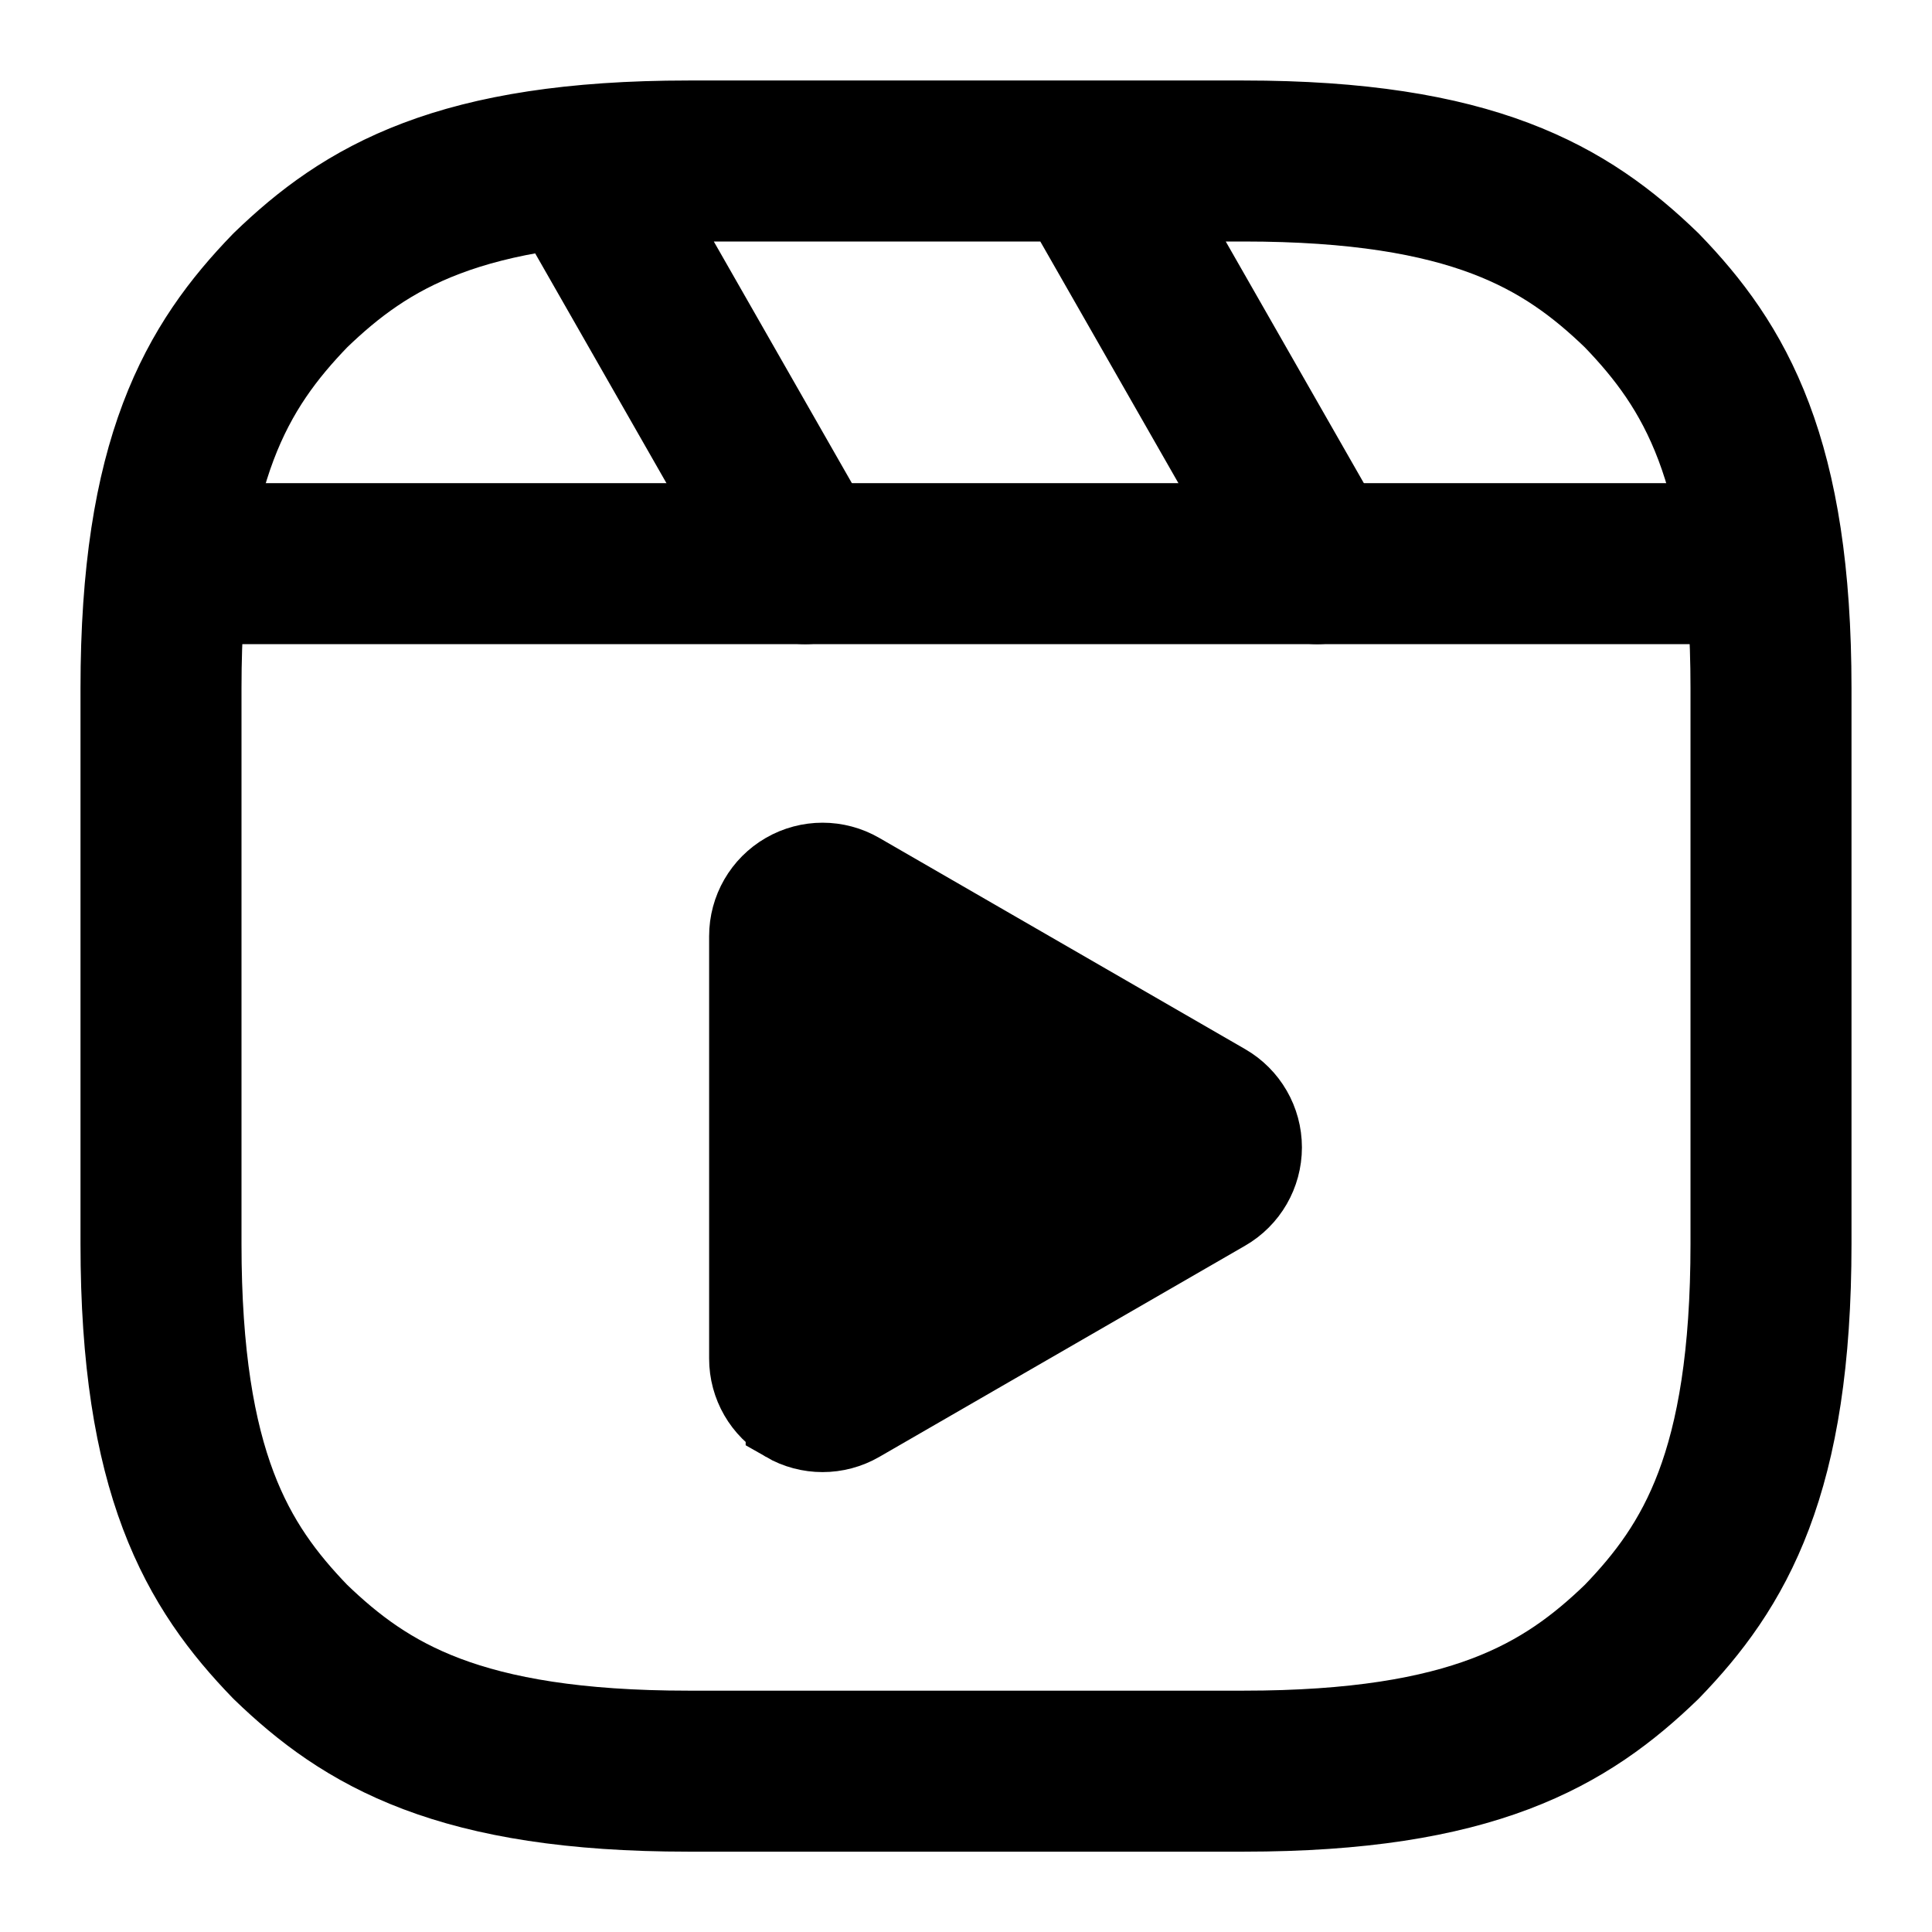
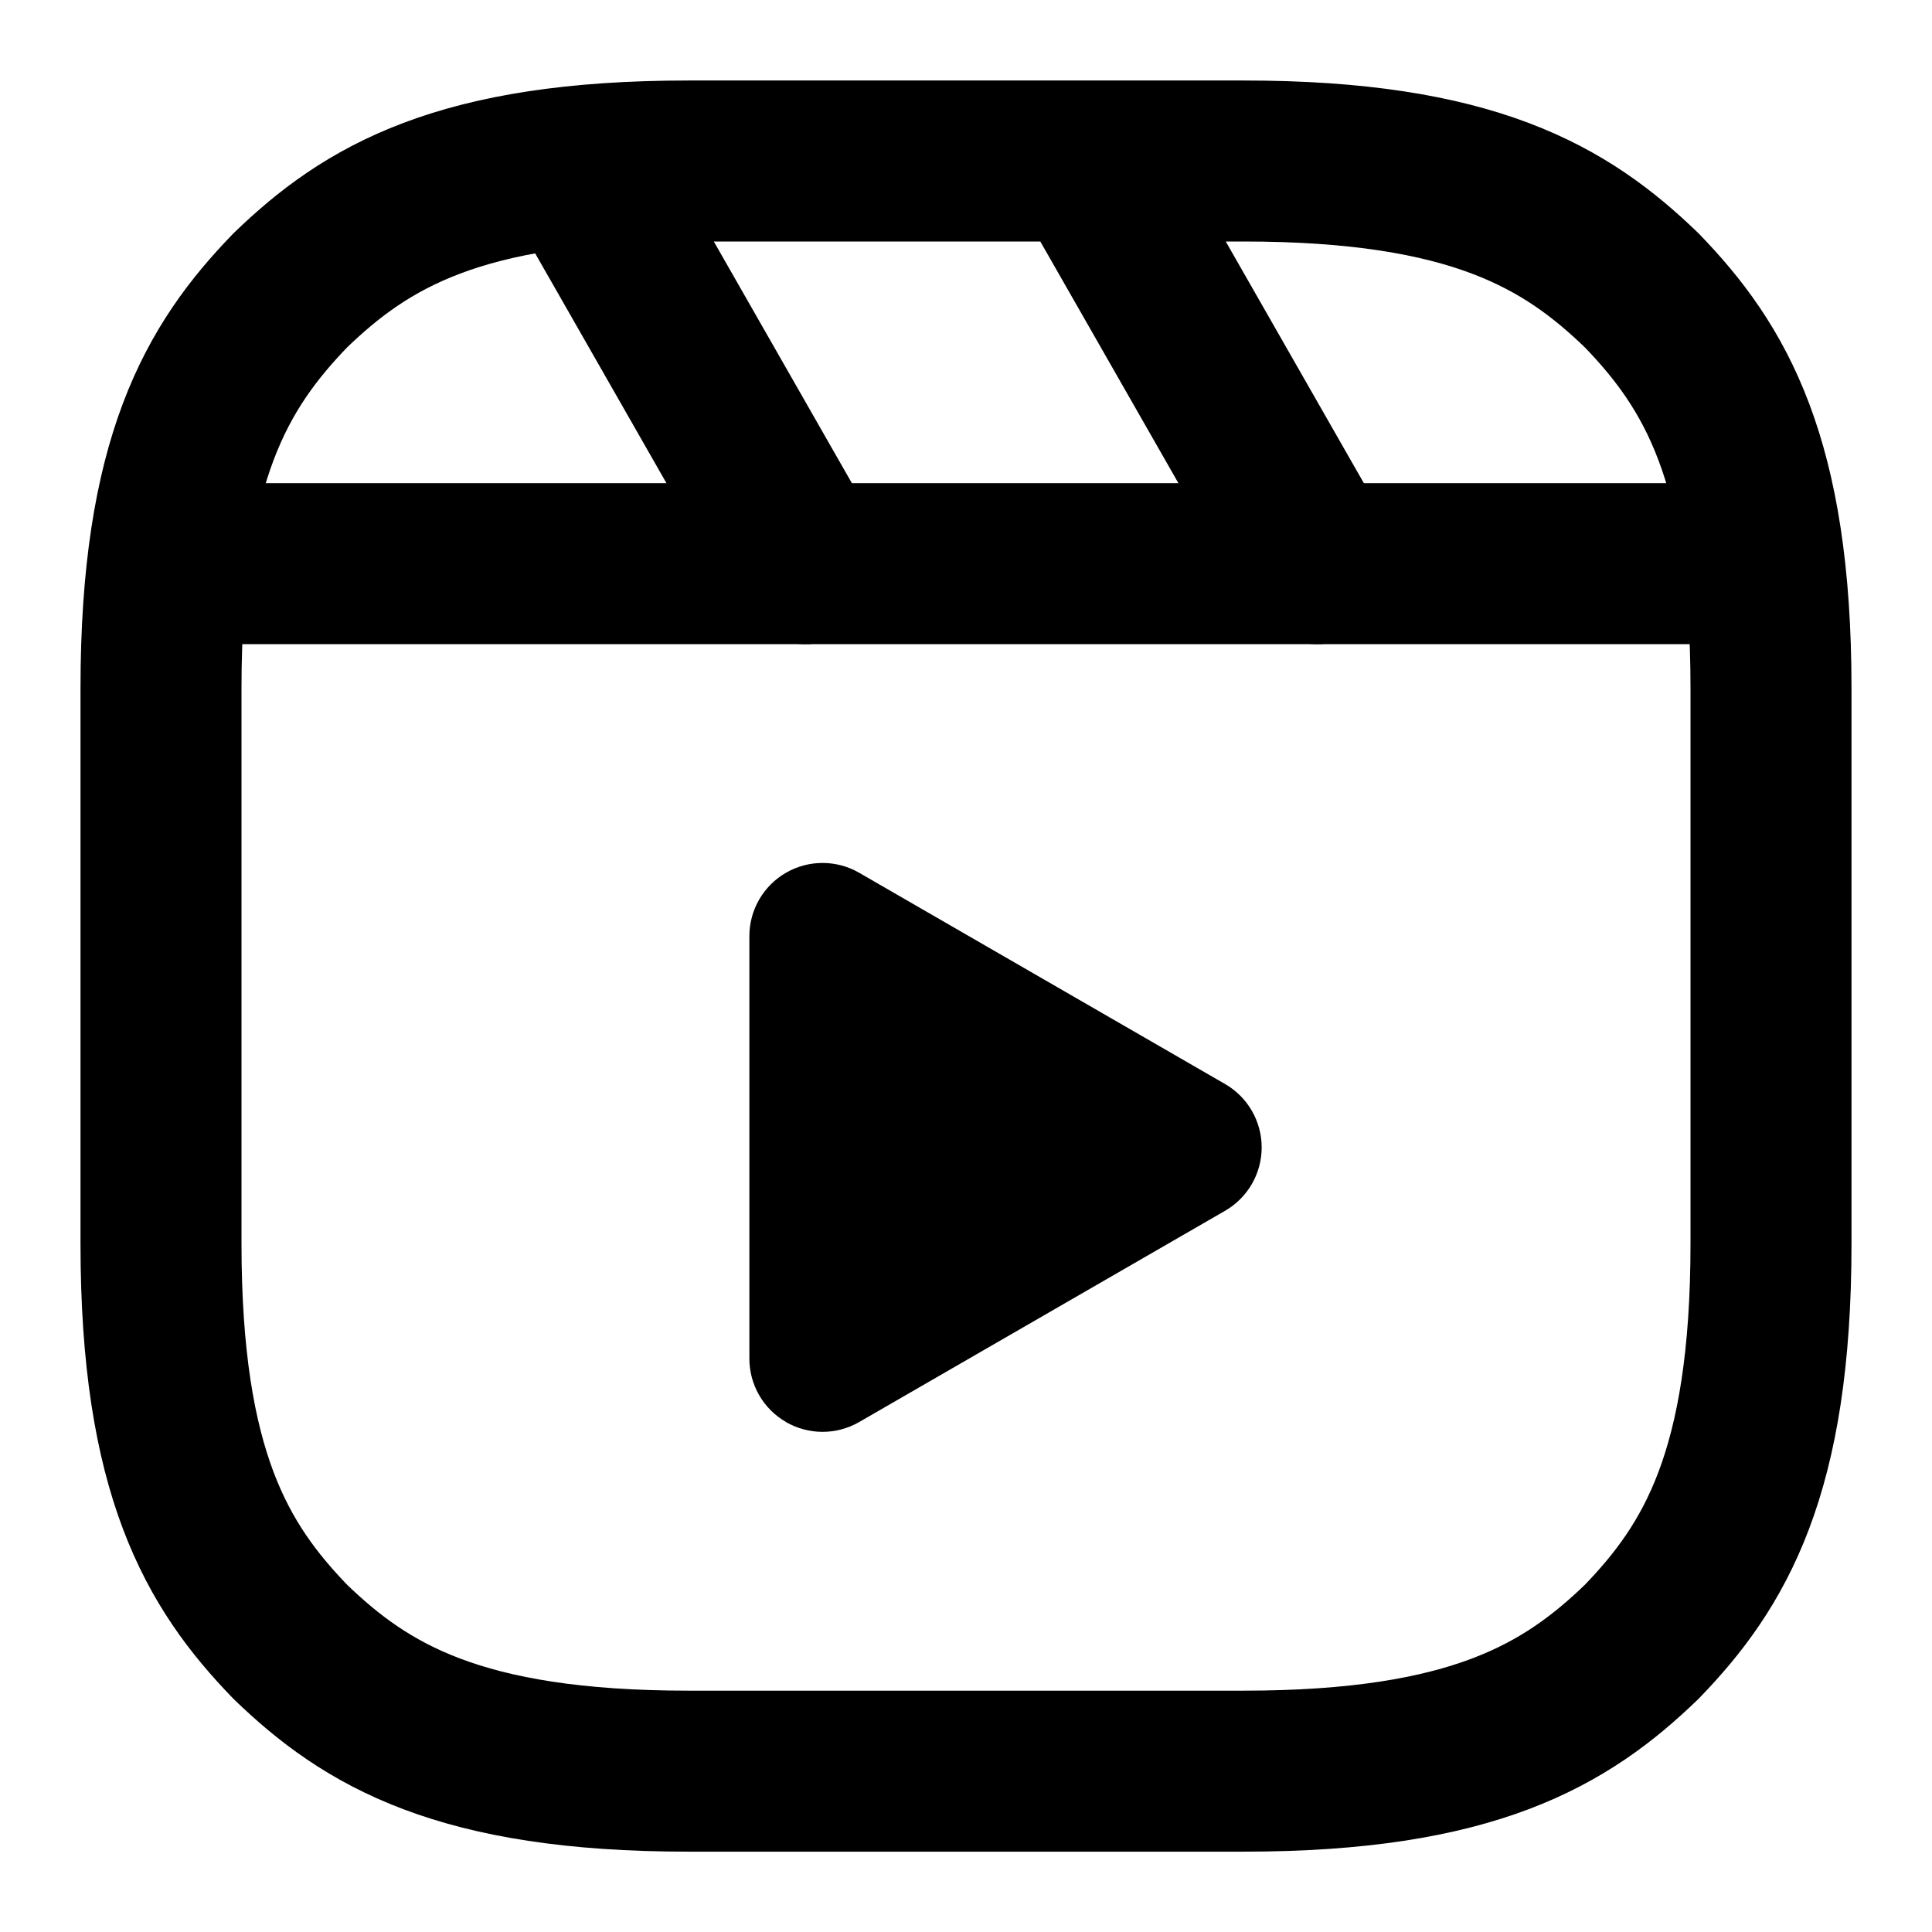
- <svg aria-label="Reels" stroke="currentColor" fill="currentColor" viewBox="0 0 24 24">
+ <svg aria-label="Reels" fill="currentColor" viewBox="0 0 24 24">
  <path fill="none" stroke="currentColor" stroke-linejoin="round" stroke-width="2" d="M2.049 7.002H21.95" />
  <path fill="none" stroke="currentColor" stroke-linecap="round" stroke-linejoin="round" stroke-width="2" d="m13.504 2.001 2.858 5.001M7.207 2.11l2.795 4.892M2 12.001v3.449c0 2.849.698 4.006 1.606 4.945.94.908 2.098 1.607 4.946 1.607h6.896c2.848 0 4.006-.699 4.946-1.607.908-.939 1.606-2.096 1.606-4.945V8.552c0-2.848-.698-4.006-1.606-4.945C19.454 2.699 18.296 2 15.448 2H8.552c-2.848 0-4.006.699-4.946 1.607C2.698 4.546 2 5.704 2 8.552Z" />
  <path d="M9.763 17.664a.908.908 0 0 1-.454-.787V11.63a.909.909 0 0 1 1.364-.788l4.545 2.624a.909.909 0 0 1 0 1.575l-4.545 2.624a.91.91 0 0 1-.91 0Z" fill-rule="evenodd" />
</svg>
